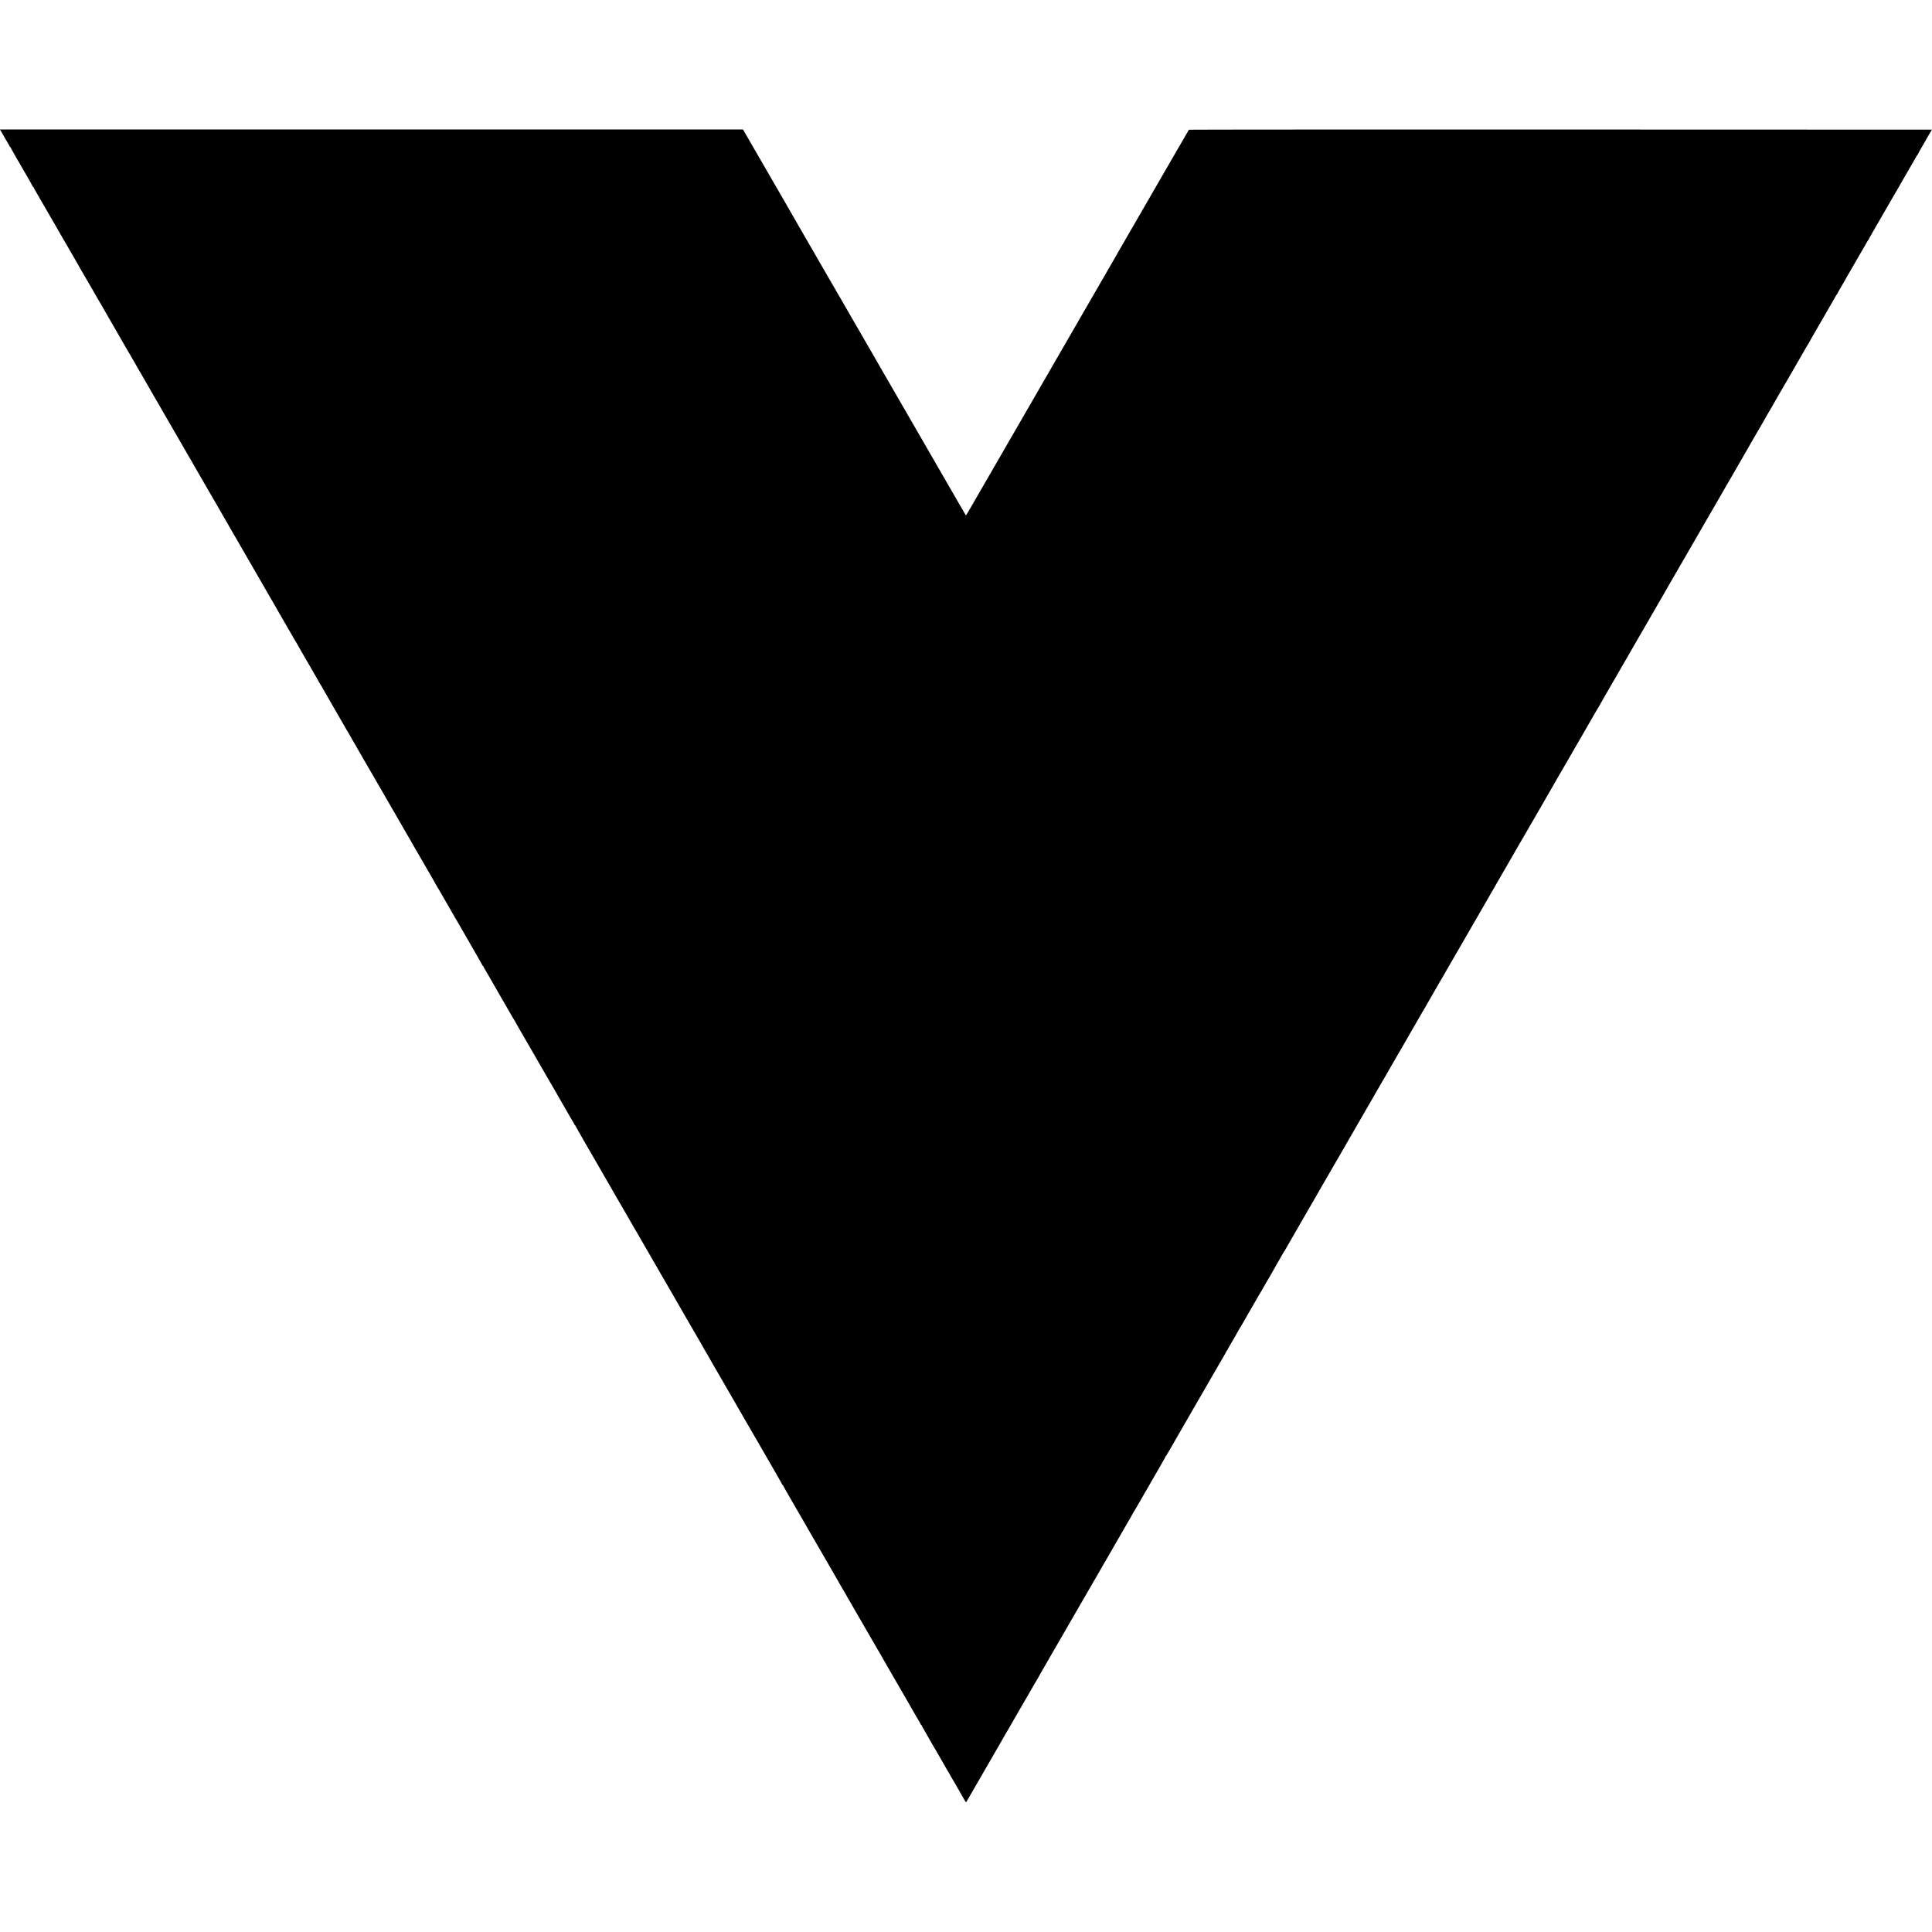
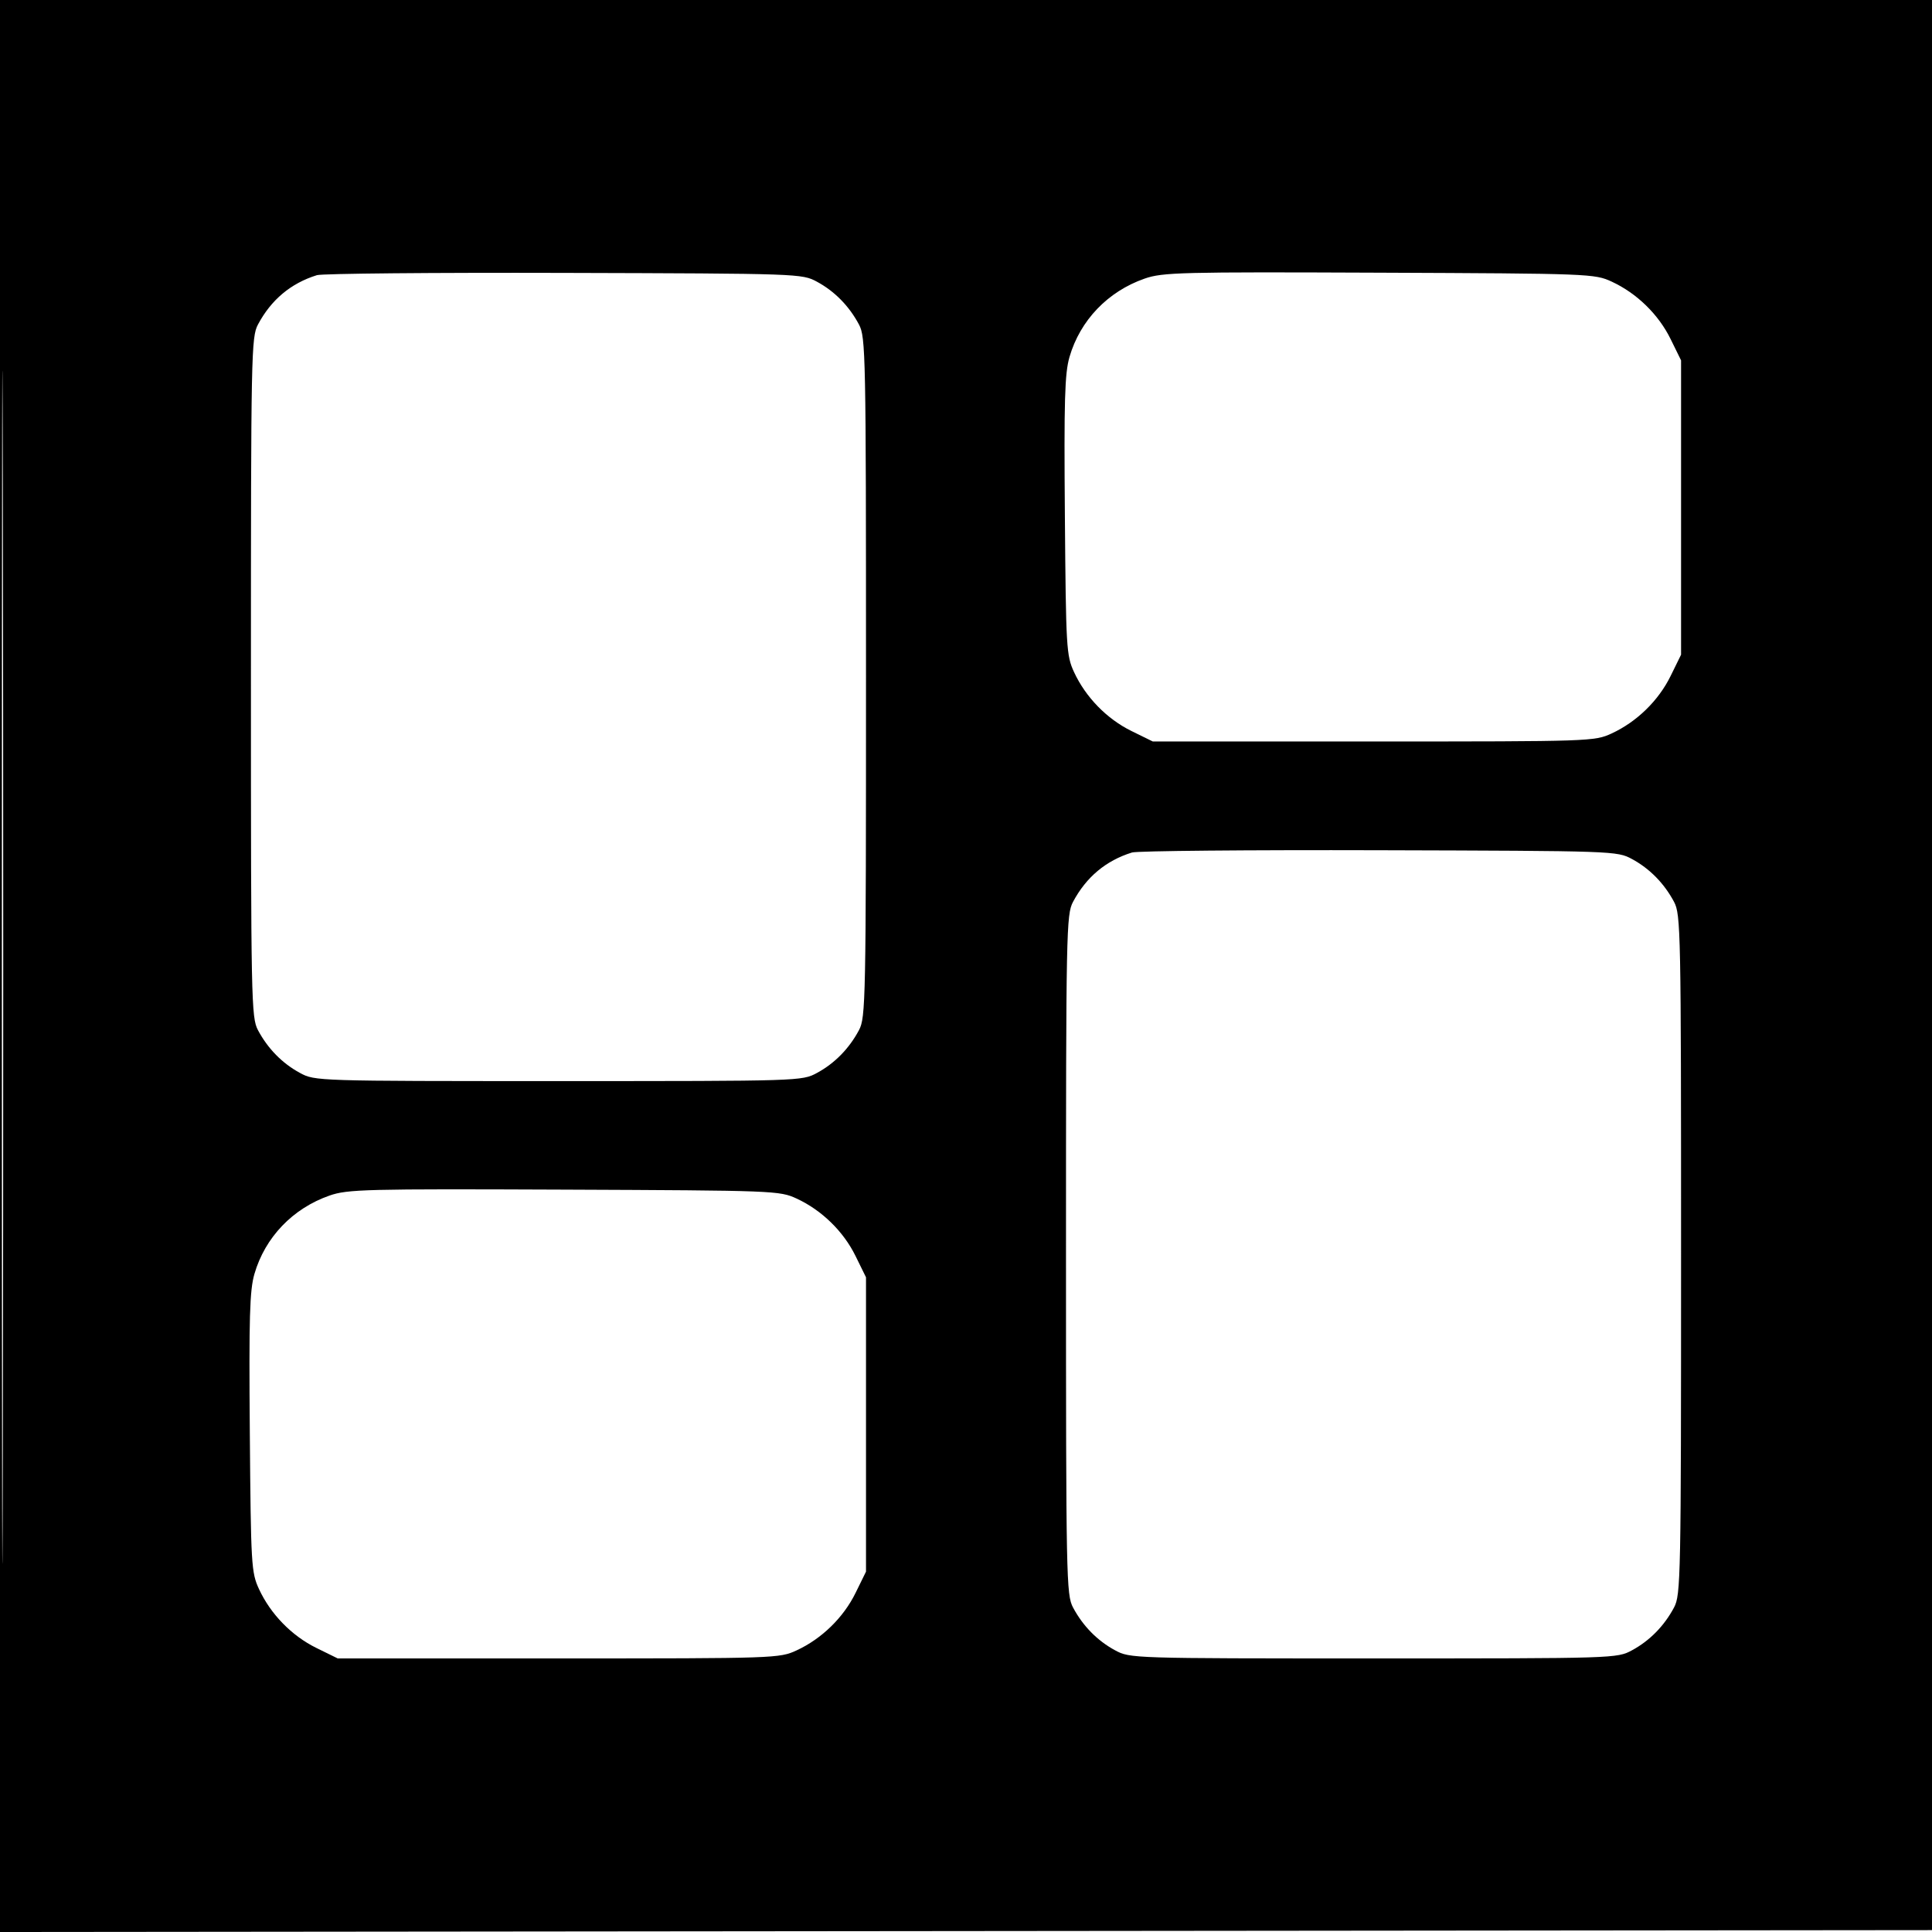
- <svg xmlns="http://www.w3.org/2000/svg" version="1.0" width="16pt" height="16pt" viewBox="0 0 16 16" preserveAspectRatio="xMidYMid meet">
-   <g transform="translate(0,16) scale(0.00032,-0.00032)" fill="#000000" stroke="none">
-     <path d="M18 46618 c45 -75 122 -207 122 -211 0 -2 25 -45 55 -95 30 -50 55 -96 55 -102 0 -5 5 -10 10 -10 6 0 10 -4 10 -9 0 -5 73 -135 161 -288 89 -153 173 -298 187 -323 14 -25 32 -57 41 -72 88 -149 187 -324 189 -335 2 -7 8 -13 13 -13 5 0 9 -4 9 -10 0 -5 46 -89 103 -187 175 -302 490 -846 507 -876 8 -16 20 -36 25 -45 28 -46 290 -498 339 -585 13 -23 74 -129 136 -236 61 -107 123 -215 137 -240 14 -25 29 -50 33 -56 5 -5 23 -37 40 -70 18 -33 38 -67 44 -75 11 -16 21 -33 63 -109 14 -25 29 -50 33 -56 4 -5 21 -35 38 -65 55 -100 261 -455 269 -465 4 -5 14 -21 20 -35 15 -29 41 -75 103 -180 24 -41 52 -88 60 -105 9 -16 57 -100 107 -185 112 -193 362 -626 380 -660 8 -14 23 -38 33 -55 11 -16 23 -37 27 -45 4 -8 26 -46 48 -85 23 -38 53 -90 67 -115 46 -81 64 -113 178 -310 62 -107 121 -210 132 -227 37 -67 56 -99 85 -148 16 -27 32 -57 36 -65 4 -8 15 -27 25 -42 9 -15 53 -89 96 -165 44 -76 177 -307 296 -513 120 -206 268 -463 330 -570 131 -227 117 -203 200 -348 36 -62 73 -125 82 -140 10 -15 21 -34 25 -42 4 -8 20 -37 36 -65 17 -27 38 -65 48 -82 49 -85 64 -111 87 -153 13 -25 28 -49 32 -55 4 -5 78 -134 165 -285 87 -151 166 -288 176 -305 10 -16 26 -43 35 -59 9 -17 125 -217 257 -445 132 -229 253 -441 270 -471 17 -30 45 -79 64 -108 18 -29 33 -54 33 -57 0 -2 20 -37 44 -77 24 -40 123 -212 221 -383 97 -170 190 -330 205 -355 16 -25 39 -65 53 -90 13 -25 81 -144 152 -265 70 -121 137 -238 150 -260 12 -22 37 -65 55 -95 18 -30 43 -73 55 -95 12 -22 48 -85 80 -140 77 -132 163 -280 190 -330 13 -22 71 -123 130 -225 59 -102 116 -199 126 -217 10 -17 29 -50 43 -72 15 -22 26 -43 26 -45 0 -2 27 -50 60 -106 33 -56 60 -103 60 -105 0 -2 55 -98 90 -155 8 -14 182 -316 239 -414 13 -22 45 -79 72 -124 27 -46 49 -86 49 -89 0 -2 14 -24 30 -48 16 -24 30 -46 30 -49 0 -5 74 -135 100 -176 5 -8 24 -42 43 -75 50 -88 58 -101 262 -455 104 -179 199 -345 213 -370 14 -25 28 -49 32 -55 4 -5 17 -26 28 -45 10 -19 62 -109 114 -200 114 -197 133 -230 170 -295 16 -27 33 -57 38 -65 17 -28 96 -165 103 -180 4 -8 16 -28 26 -45 10 -16 77 -131 148 -255 72 -124 181 -313 243 -420 62 -107 121 -209 131 -227 35 -62 323 -560 392 -678 38 -66 83 -145 100 -175 16 -30 33 -59 37 -65 4 -5 17 -27 29 -47 34 -61 56 -100 90 -156 17 -29 31 -55 31 -57 0 -2 17 -32 39 -67 21 -35 134 -229 251 -433 117 -203 235 -407 261 -451 27 -45 49 -85 49 -88 0 -4 8 -19 19 -34 15 -21 200 -341 309 -533 10 -19 33 -58 51 -87 17 -29 31 -54 31 -56 0 -2 25 -44 55 -94 30 -50 55 -95 55 -98 0 -4 6 -15 14 -23 7 -9 27 -41 43 -71 17 -30 170 -297 342 -594 171 -296 311 -542 311 -547 0 -5 5 -9 10 -9 6 0 10 -4 10 -10 0 -5 22 -47 49 -92 27 -46 58 -99 68 -118 24 -43 81 -140 93 -160 5 -8 66 -114 135 -235 69 -121 130 -227 135 -235 12 -21 259 -447 283 -490 10 -19 28 -47 38 -62 11 -14 19 -29 19 -32 0 -3 37 -69 83 -148 99 -170 305 -526 337 -583 13 -22 31 -53 41 -70 11 -16 22 -37 26 -45 7 -14 82 -146 103 -180 14 -24 181 -311 205 -355 13 -22 46 -80 75 -130 29 -49 64 -110 78 -135 14 -25 51 -88 82 -140 31 -52 59 -102 63 -110 4 -8 18 -33 31 -55 205 -353 284 -489 309 -535 17 -30 45 -78 62 -106 18 -28 36 -60 39 -72 4 -12 12 -22 17 -22 5 0 9 -4 9 -10 0 -5 109 -197 241 -427 133 -230 250 -431 259 -448 51 -90 222 -385 280 -485 37 -63 78 -135 92 -160 14 -25 67 -117 118 -205 51 -88 101 -175 111 -193 34 -58 55 -95 149 -257 51 -88 101 -173 110 -190 9 -16 76 -131 147 -255 72 -124 140 -241 151 -260 61 -108 281 -489 355 -615 38 -66 77 -133 87 -150 35 -63 91 -161 100 -175 14 -23 99 -169 128 -220 54 -97 135 -235 142 -245 4 -5 20 -32 35 -60 26 -48 238 -416 276 -480 10 -16 26 -46 37 -65 30 -53 382 -661 403 -695 10 -16 22 -37 26 -45 4 -8 26 -48 50 -88 24 -41 43 -75 43 -77 0 -2 22 -40 50 -85 27 -45 50 -84 50 -86 0 -3 38 -69 83 -147 84 -142 302 -520 340 -587 10 -19 34 -60 52 -90 18 -30 44 -75 57 -100 14 -25 45 -79 70 -120 25 -41 56 -96 70 -121 14 -25 77 -133 138 -240 62 -107 122 -210 132 -229 25 -43 310 -535 337 -581 11 -19 26 -45 34 -59 17 -32 238 -414 266 -460 11 -19 24 -41 28 -49 3 -7 75 -133 160 -278 84 -146 153 -269 153 -274 0 -5 5 -9 10 -9 6 0 10 -4 10 -10 0 -5 82 -150 181 -322 182 -314 201 -346 240 -415 12 -21 80 -139 152 -263 71 -124 141 -245 155 -270 14 -25 28 -49 32 -55 6 -8 145 -248 220 -380 37 -66 209 -362 229 -395 11 -19 24 -42 28 -49 4 -8 67 -118 140 -243 73 -125 133 -230 133 -233 0 -2 15 -28 33 -57 19 -29 47 -78 64 -108 17 -30 53 -93 79 -139 53 -90 82 -141 157 -272 82 -142 115 -199 381 -659 142 -245 268 -463 281 -485 12 -22 71 -125 132 -230 60 -104 172 -298 248 -430 76 -132 146 -253 156 -270 11 -16 22 -36 26 -44 3 -8 30 -54 60 -103 29 -49 53 -91 53 -93 0 -3 18 -34 40 -70 22 -36 40 -67 40 -69 0 -2 37 -66 81 -142 45 -77 98 -168 119 -204 20 -36 47 -81 58 -100 12 -19 27 -47 33 -62 6 -16 15 -28 20 -28 5 0 9 -4 9 -9 0 -6 63 -118 140 -251 77 -133 140 -243 140 -245 0 -2 18 -33 41 -70 22 -37 49 -83 60 -101 10 -19 29 -51 40 -71 25 -45 109 -189 126 -218 7 -11 17 -29 22 -40 6 -11 22 -38 35 -60 14 -22 37 -62 52 -90 14 -27 35 -62 45 -77 11 -14 19 -29 19 -32 0 -3 18 -35 40 -71 22 -36 40 -67 40 -69 0 -2 19 -35 42 -72 23 -38 55 -94 72 -124 26 -47 139 -244 171 -298 6 -9 21 -36 34 -60 28 -48 37 -51 51 -19 6 12 19 36 29 52 10 17 27 46 38 65 11 19 104 181 208 360 103 179 199 345 213 370 14 25 42 74 64 109 21 34 38 65 38 67 0 2 18 33 40 69 22 36 40 67 40 69 0 3 177 310 199 346 16 26 136 234 140 244 2 5 25 44 52 88 27 44 49 81 49 84 0 2 18 34 40 70 22 36 40 67 40 69 0 2 20 36 43 77 35 58 169 289 297 513 9 17 50 86 90 155 40 69 86 150 103 180 16 30 35 62 41 70 6 8 16 24 22 35 35 64 72 129 167 293 59 100 116 199 127 220 11 20 30 53 41 72 43 72 1070 1850 1121 1940 14 25 65 113 113 195 48 83 96 166 107 185 10 19 28 50 38 68 11 18 73 124 137 235 64 111 175 303 246 427 71 124 173 299 225 390 52 91 116 202 143 248 27 45 49 85 49 89 0 4 6 14 14 22 7 9 28 43 46 76 26 47 251 436 378 655 11 19 29 51 40 70 11 19 101 176 201 348 99 172 181 317 181 323 0 5 5 9 10 9 6 0 10 5 10 11 0 6 8 23 18 37 11 15 32 52 49 82 16 30 130 228 253 440 122 212 234 405 248 430 13 25 39 70 57 100 39 65 69 117 130 225 25 44 50 87 55 95 12 19 78 134 220 380 61 107 129 224 150 260 161 277 222 382 246 425 15 28 47 83 71 123 24 41 43 78 43 83 0 5 4 9 8 9 4 0 13 12 19 28 7 15 23 45 36 67 66 110 277 478 277 483 0 3 6 13 14 21 7 9 27 41 43 71 17 30 45 80 63 110 34 57 375 649 394 685 6 11 16 27 22 35 6 8 26 42 44 75 18 33 41 74 51 90 10 17 24 41 32 55 54 97 72 128 88 152 11 14 19 28 19 30 0 3 79 141 175 308 96 167 175 305 175 308 0 3 6 13 14 21 7 9 26 39 41 66 33 60 276 483 338 587 24 40 46 80 50 88 4 8 13 24 20 35 14 23 95 163 125 215 11 19 52 91 92 160 40 69 80 139 90 155 9 17 103 179 207 360 105 182 200 346 211 365 103 181 463 802 489 845 7 11 15 27 19 35 4 8 29 51 55 95 64 110 828 1433 848 1470 9 17 24 41 33 55 9 14 29 48 45 77 15 28 52 93 82 145 30 51 62 107 71 123 17 30 231 398 400 690 51 88 103 179 115 202 12 23 26 48 32 55 6 7 24 38 40 68 17 30 61 107 98 170 37 63 84 144 103 180 19 36 41 72 48 81 8 8 14 18 14 21 0 4 27 51 59 106 32 55 72 124 89 154 16 29 71 125 122 213 51 88 104 180 118 205 13 25 28 50 32 55 4 6 17 26 28 45 11 19 45 80 77 135 31 55 66 116 77 135 11 19 88 152 171 295 401 694 620 1072 650 1125 11 19 87 152 170 295 83 143 158 273 166 288 9 16 21 36 26 45 6 9 31 52 55 96 25 43 54 94 66 115 11 20 95 164 186 321 91 157 173 299 182 315 9 17 26 46 37 65 12 19 66 114 121 210 56 96 108 186 117 200 8 14 24 40 34 59 24 45 383 664 412 713 5 9 17 29 26 45 15 28 120 210 241 419 36 61 68 117 72 125 4 8 12 23 19 34 35 57 245 420 262 453 11 20 35 61 53 90 17 29 32 54 32 56 0 3 28 51 62 108 33 57 70 119 80 138 10 19 23 42 28 50 5 8 32 53 59 100 27 47 149 258 271 470 122 212 234 405 248 430 30 53 62 108 80 135 6 11 15 27 19 35 4 8 85 150 181 315 96 165 187 323 202 350 31 56 116 202 130 225 5 8 25 42 43 75 19 33 92 159 162 280 149 257 157 271 202 350 19 33 38 67 43 75 9 14 228 392 275 475 12 22 55 96 95 165 40 69 80 139 90 155 24 42 202 350 221 383 9 15 27 47 41 72 14 25 75 131 136 236 61 106 121 210 134 232 99 172 271 470 279 482 5 8 23 40 40 70 18 30 81 141 142 245 60 105 121 210 135 235 14 25 71 124 127 220 56 96 143 247 194 335 51 88 96 167 102 175 14 24 180 311 204 355 23 43 340 590 356 615 5 8 50 87 101 175 171 301 517 898 582 1008 25 43 46 81 46 83 0 2 12 23 27 47 14 23 40 67 56 97 16 30 35 62 42 70 7 8 15 22 18 30 4 8 20 38 37 65 16 28 33 57 37 65 6 12 111 196 143 250 5 8 55 95 112 193 57 98 113 195 126 215 12 20 27 46 32 57 6 11 14 27 20 35 5 8 76 130 156 270 80 140 165 287 187 325 23 39 52 90 66 115 13 25 30 52 37 61 8 8 14 18 14 21 0 4 41 77 92 165 50 87 175 302 276 478 101 176 208 360 236 408 28 49 67 117 86 152 19 35 41 70 48 77 6 6 12 15 12 19 0 7 124 224 167 291 12 21 23 40 23 42 0 2 21 40 46 83 26 43 55 92 64 109 54 95 327 568 354 614 19 30 45 75 59 100 71 128 82 145 89 148 4 2 8 8 8 13 0 5 42 82 94 172 311 538 496 858 518 897 14 25 40 70 58 100 18 30 42 71 53 90 10 19 79 139 152 265 73 127 142 246 153 265 10 19 43 76 72 125 29 50 63 108 75 130 65 116 80 140 87 143 4 2 8 8 8 12 0 8 114 212 140 250 6 8 14 24 20 35 5 11 54 97 108 190 l100 170 -9611 3 c-5286 1 -9614 -1 -9618 -5 -5 -6 -419 -719 -619 -1068 -89 -155 -267 -463 -323 -560 -38 -66 -81 -140 -95 -165 -31 -56 -263 -457 -526 -910 -110 -190 -224 -388 -254 -440 -29 -52 -61 -109 -71 -125 -23 -39 -243 -420 -268 -465 -11 -19 -204 -352 -428 -740 -224 -388 -477 -826 -563 -975 -85 -148 -185 -322 -222 -385 -37 -63 -120 -207 -185 -320 -65 -113 -177 -306 -248 -430 -72 -124 -172 -297 -222 -385 -51 -88 -142 -245 -202 -350 -131 -226 -247 -427 -408 -705 -65 -113 -249 -432 -410 -710 -160 -278 -388 -673 -506 -877 -118 -205 -216 -373 -219 -373 -3 0 -52 82 -109 183 -58 100 -144 250 -192 332 -95 164 -402 696 -647 1120 -85 149 -228 396 -317 550 -212 365 -982 1700 -1008 1745 -10 19 -43 76 -72 125 -29 50 -64 110 -77 135 -14 25 -63 110 -110 190 -47 80 -96 165 -110 190 -14 25 -99 171 -188 325 -89 154 -174 300 -188 325 -13 25 -64 113 -112 195 -48 83 -140 242 -205 355 -65 113 -183 317 -263 454 -79 137 -152 264 -163 282 -50 89 -335 583 -354 614 -12 19 -34 58 -50 85 -15 28 -129 226 -253 440 -124 215 -235 408 -247 430 -12 22 -69 121 -127 220 -58 99 -226 389 -373 645 -148 256 -324 561 -392 678 -67 117 -134 232 -147 255 -13 23 -33 59 -46 80 l-22 37 -9615 0 -9615 0 20 -32z" />
-   </g>
+ <svg xmlns="http://www.w3.org/2000/svg" width="512" height="512" viewBox="0 0 512 512" version="1.1">
+   <path d="M 0 256.002 L 0 512.004 256.250 511.752 L 512.500 511.500 512.752 255.750 L 513.004 0 256.502 0 L 0 0 0 256.002 M 0.492 256.500 C 0.492 397.300, 0.608 454.751, 0.750 384.170 C 0.892 313.588, 0.892 198.388, 0.750 128.170 C 0.608 57.951, 0.492 115.700, 0.492 256.500 M 83.994 72.920 C 77.087 75.061, 71.861 79.434, 68.364 86 C 66.585 89.340, 66.500 93.604, 66.500 179.500 C 66.500 265.396, 66.585 269.660, 68.364 273 C 70.973 277.899, 74.820 281.816, 79.500 284.342 C 83.480 286.489, 83.824 286.500, 148 286.500 C 212.176 286.500, 212.520 286.489, 216.500 284.342 C 221.180 281.816, 225.027 277.899, 227.636 273 C 229.415 269.660, 229.500 265.396, 229.500 179.500 C 229.500 93.604, 229.415 89.340, 227.636 86 C 225.027 81.101, 221.180 77.184, 216.500 74.658 C 212.534 72.518, 211.971 72.498, 149.500 72.321 C 114.850 72.223, 85.372 72.492, 83.994 72.920 M 303.332 73.835 C 293.589 77.233, 286.251 84.888, 283.427 94.602 C 282.163 98.951, 281.957 106.025, 282.204 136.665 C 282.487 171.846, 282.596 173.708, 284.637 178.122 C 287.705 184.757, 293.321 190.519, 299.839 193.720 L 305.500 196.500 364 196.500 C 421.644 196.500, 422.568 196.469, 427.122 194.363 C 433.757 191.295, 439.519 185.679, 442.720 179.161 L 445.500 173.500 445.500 134.500 L 445.500 95.500 442.720 89.839 C 439.519 83.321, 433.757 77.705, 427.122 74.637 C 422.592 72.543, 421.361 72.495, 365.500 72.266 C 312.805 72.050, 308.110 72.169, 303.332 73.835 M 299.994 225.920 C 293.087 228.061, 287.861 232.434, 284.364 239 C 282.585 242.340, 282.500 246.604, 282.500 332.500 C 282.500 418.396, 282.585 422.660, 284.364 426 C 286.973 430.899, 290.820 434.816, 295.500 437.342 C 299.480 439.489, 299.824 439.500, 364 439.500 C 428.176 439.500, 428.520 439.489, 432.500 437.342 C 437.180 434.816, 441.027 430.899, 443.636 426 C 445.415 422.660, 445.500 418.396, 445.500 332.500 C 445.500 246.604, 445.415 242.340, 443.636 239 C 441.027 234.101, 437.180 230.184, 432.500 227.658 C 428.534 225.518, 427.971 225.498, 365.500 225.321 C 330.850 225.223, 301.372 225.492, 299.994 225.920 M 87.332 316.835 C 77.589 320.233, 70.251 327.888, 67.427 337.602 C 66.163 341.951, 65.957 349.025, 66.204 379.665 C 66.487 414.846, 66.596 416.708, 68.637 421.122 C 71.705 427.757, 77.321 433.519, 83.839 436.720 L 89.500 439.500 148 439.500 C 205.644 439.500, 206.568 439.469, 211.122 437.363 C 217.757 434.295, 223.519 428.679, 226.720 422.161 L 229.500 416.500 229.500 377.500 L 229.500 338.500 226.720 332.839 C 223.519 326.321, 217.757 320.705, 211.122 317.637 C 206.592 315.543, 205.361 315.495, 149.500 315.266 C 96.805 315.050, 92.110 315.169, 87.332 316.835" stroke="none" fill="black" fill-rule="evenodd" />
</svg>
